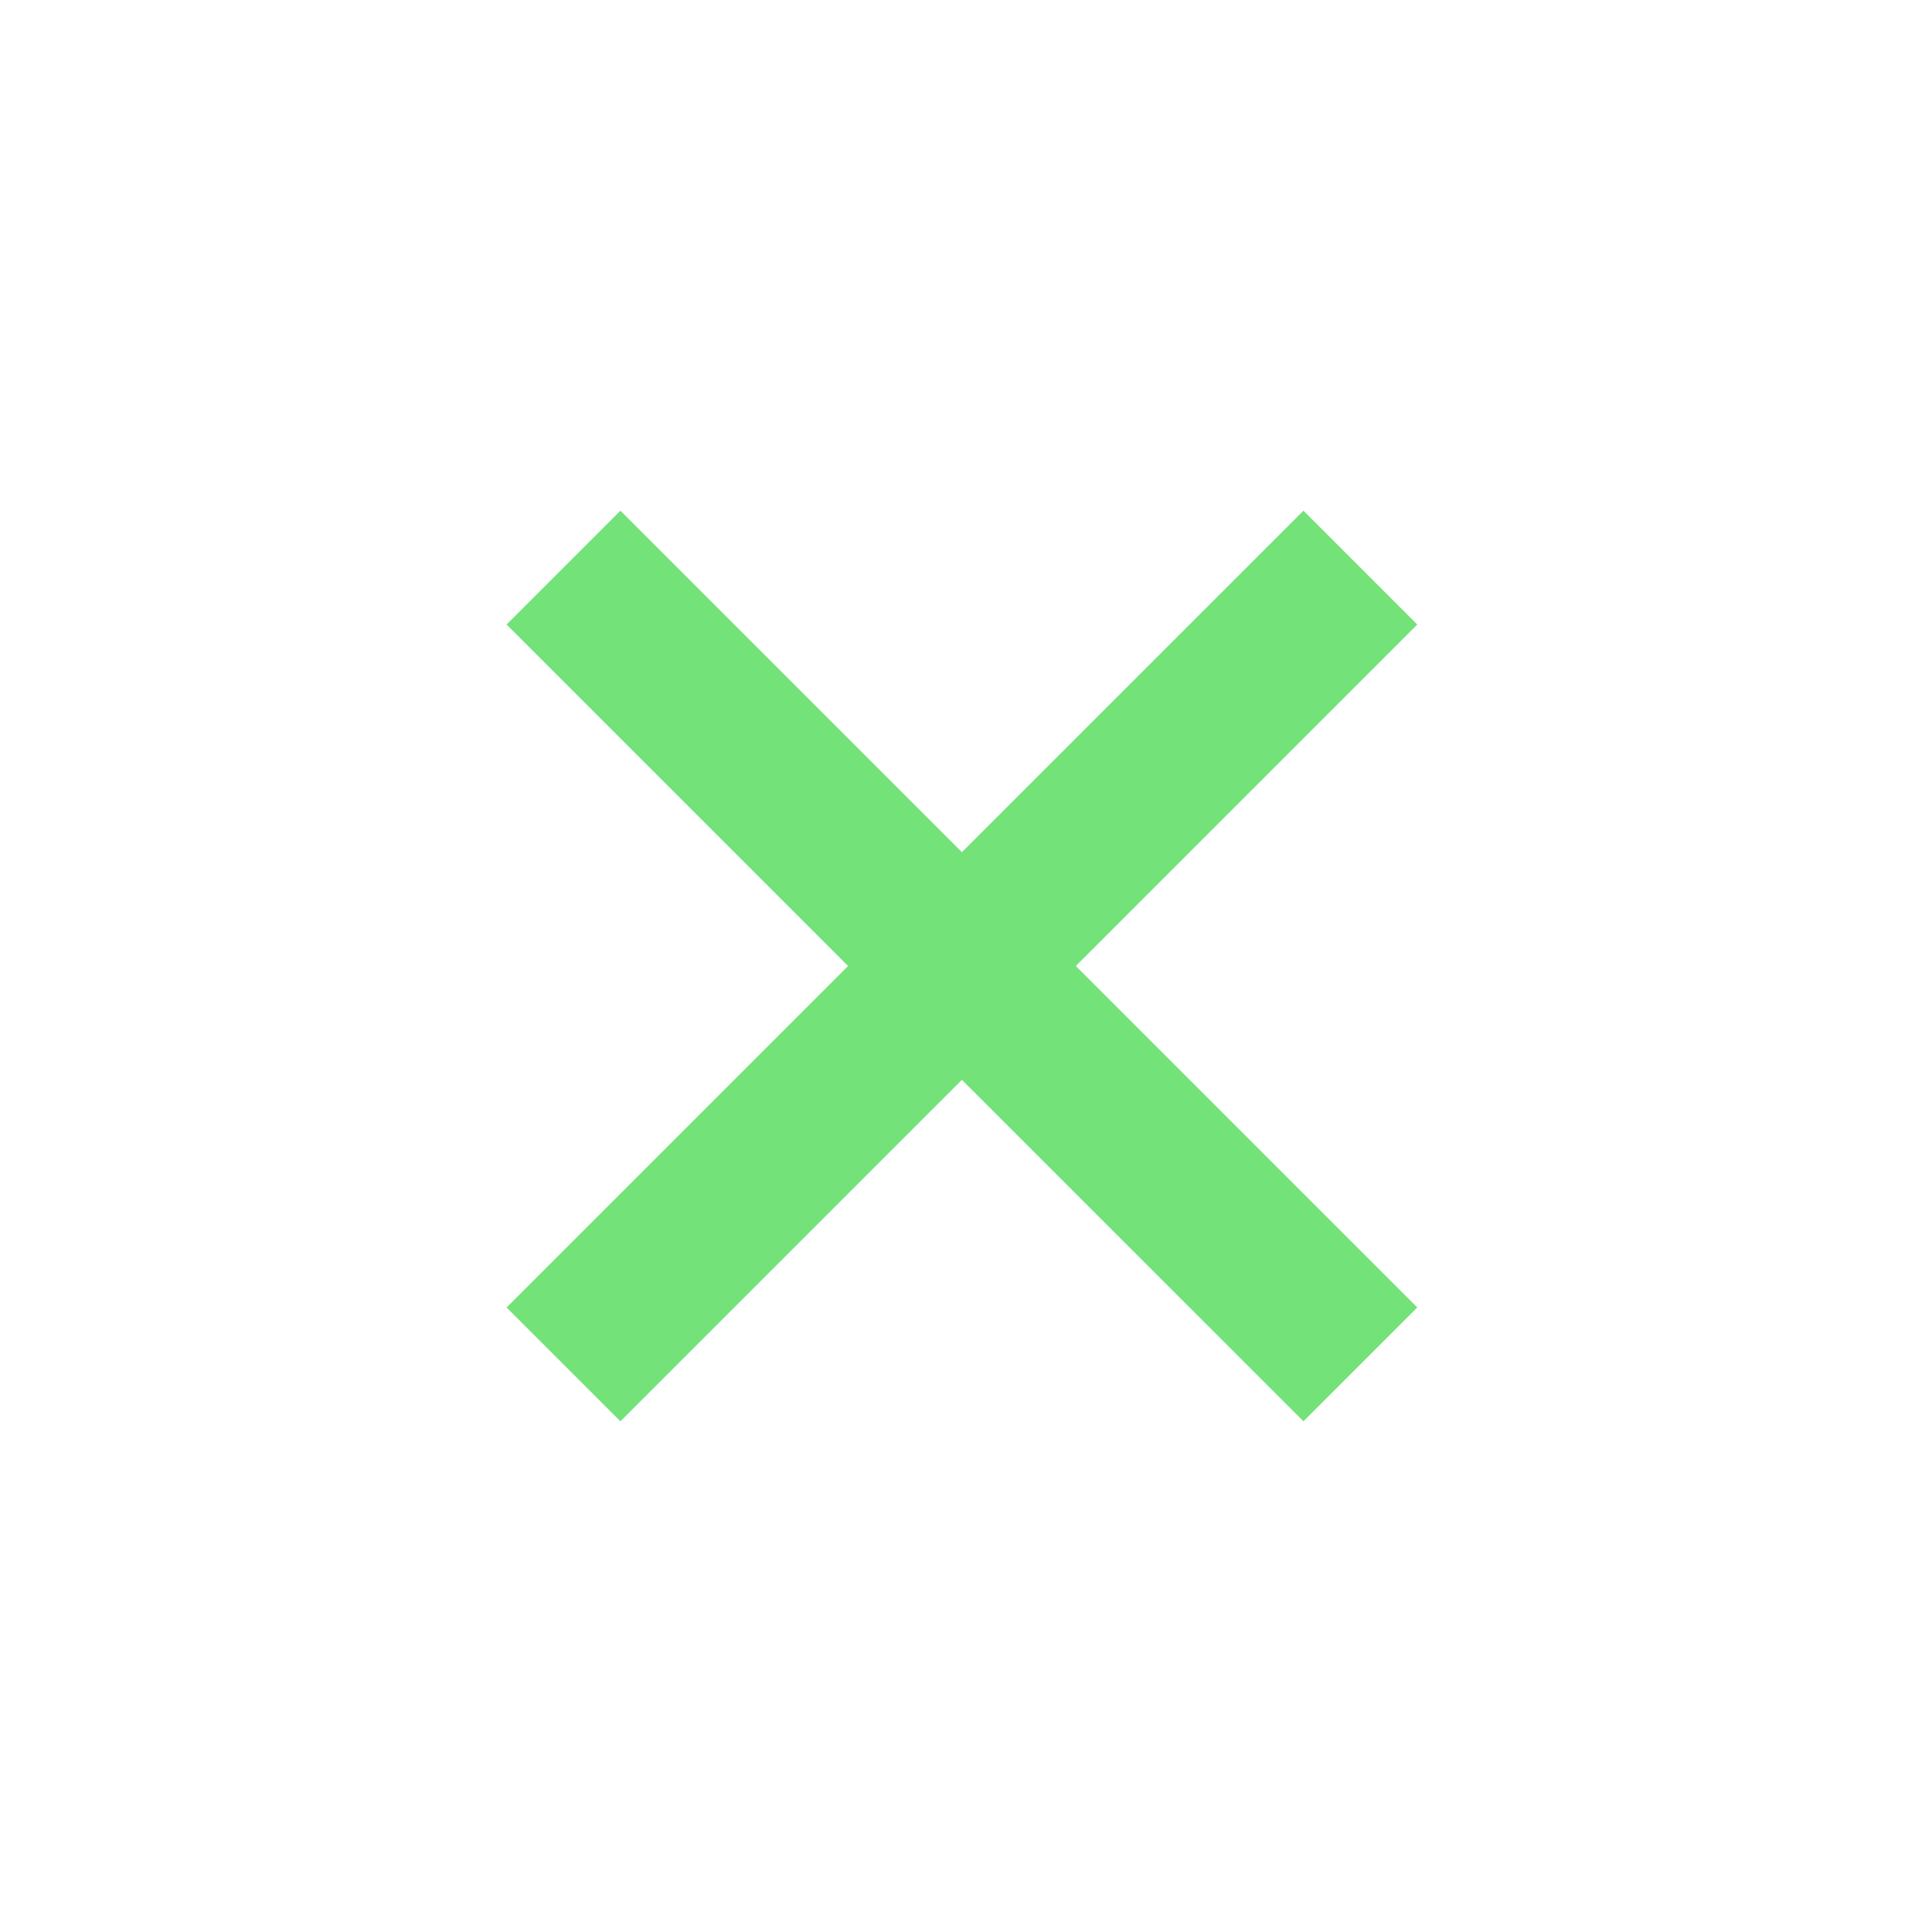
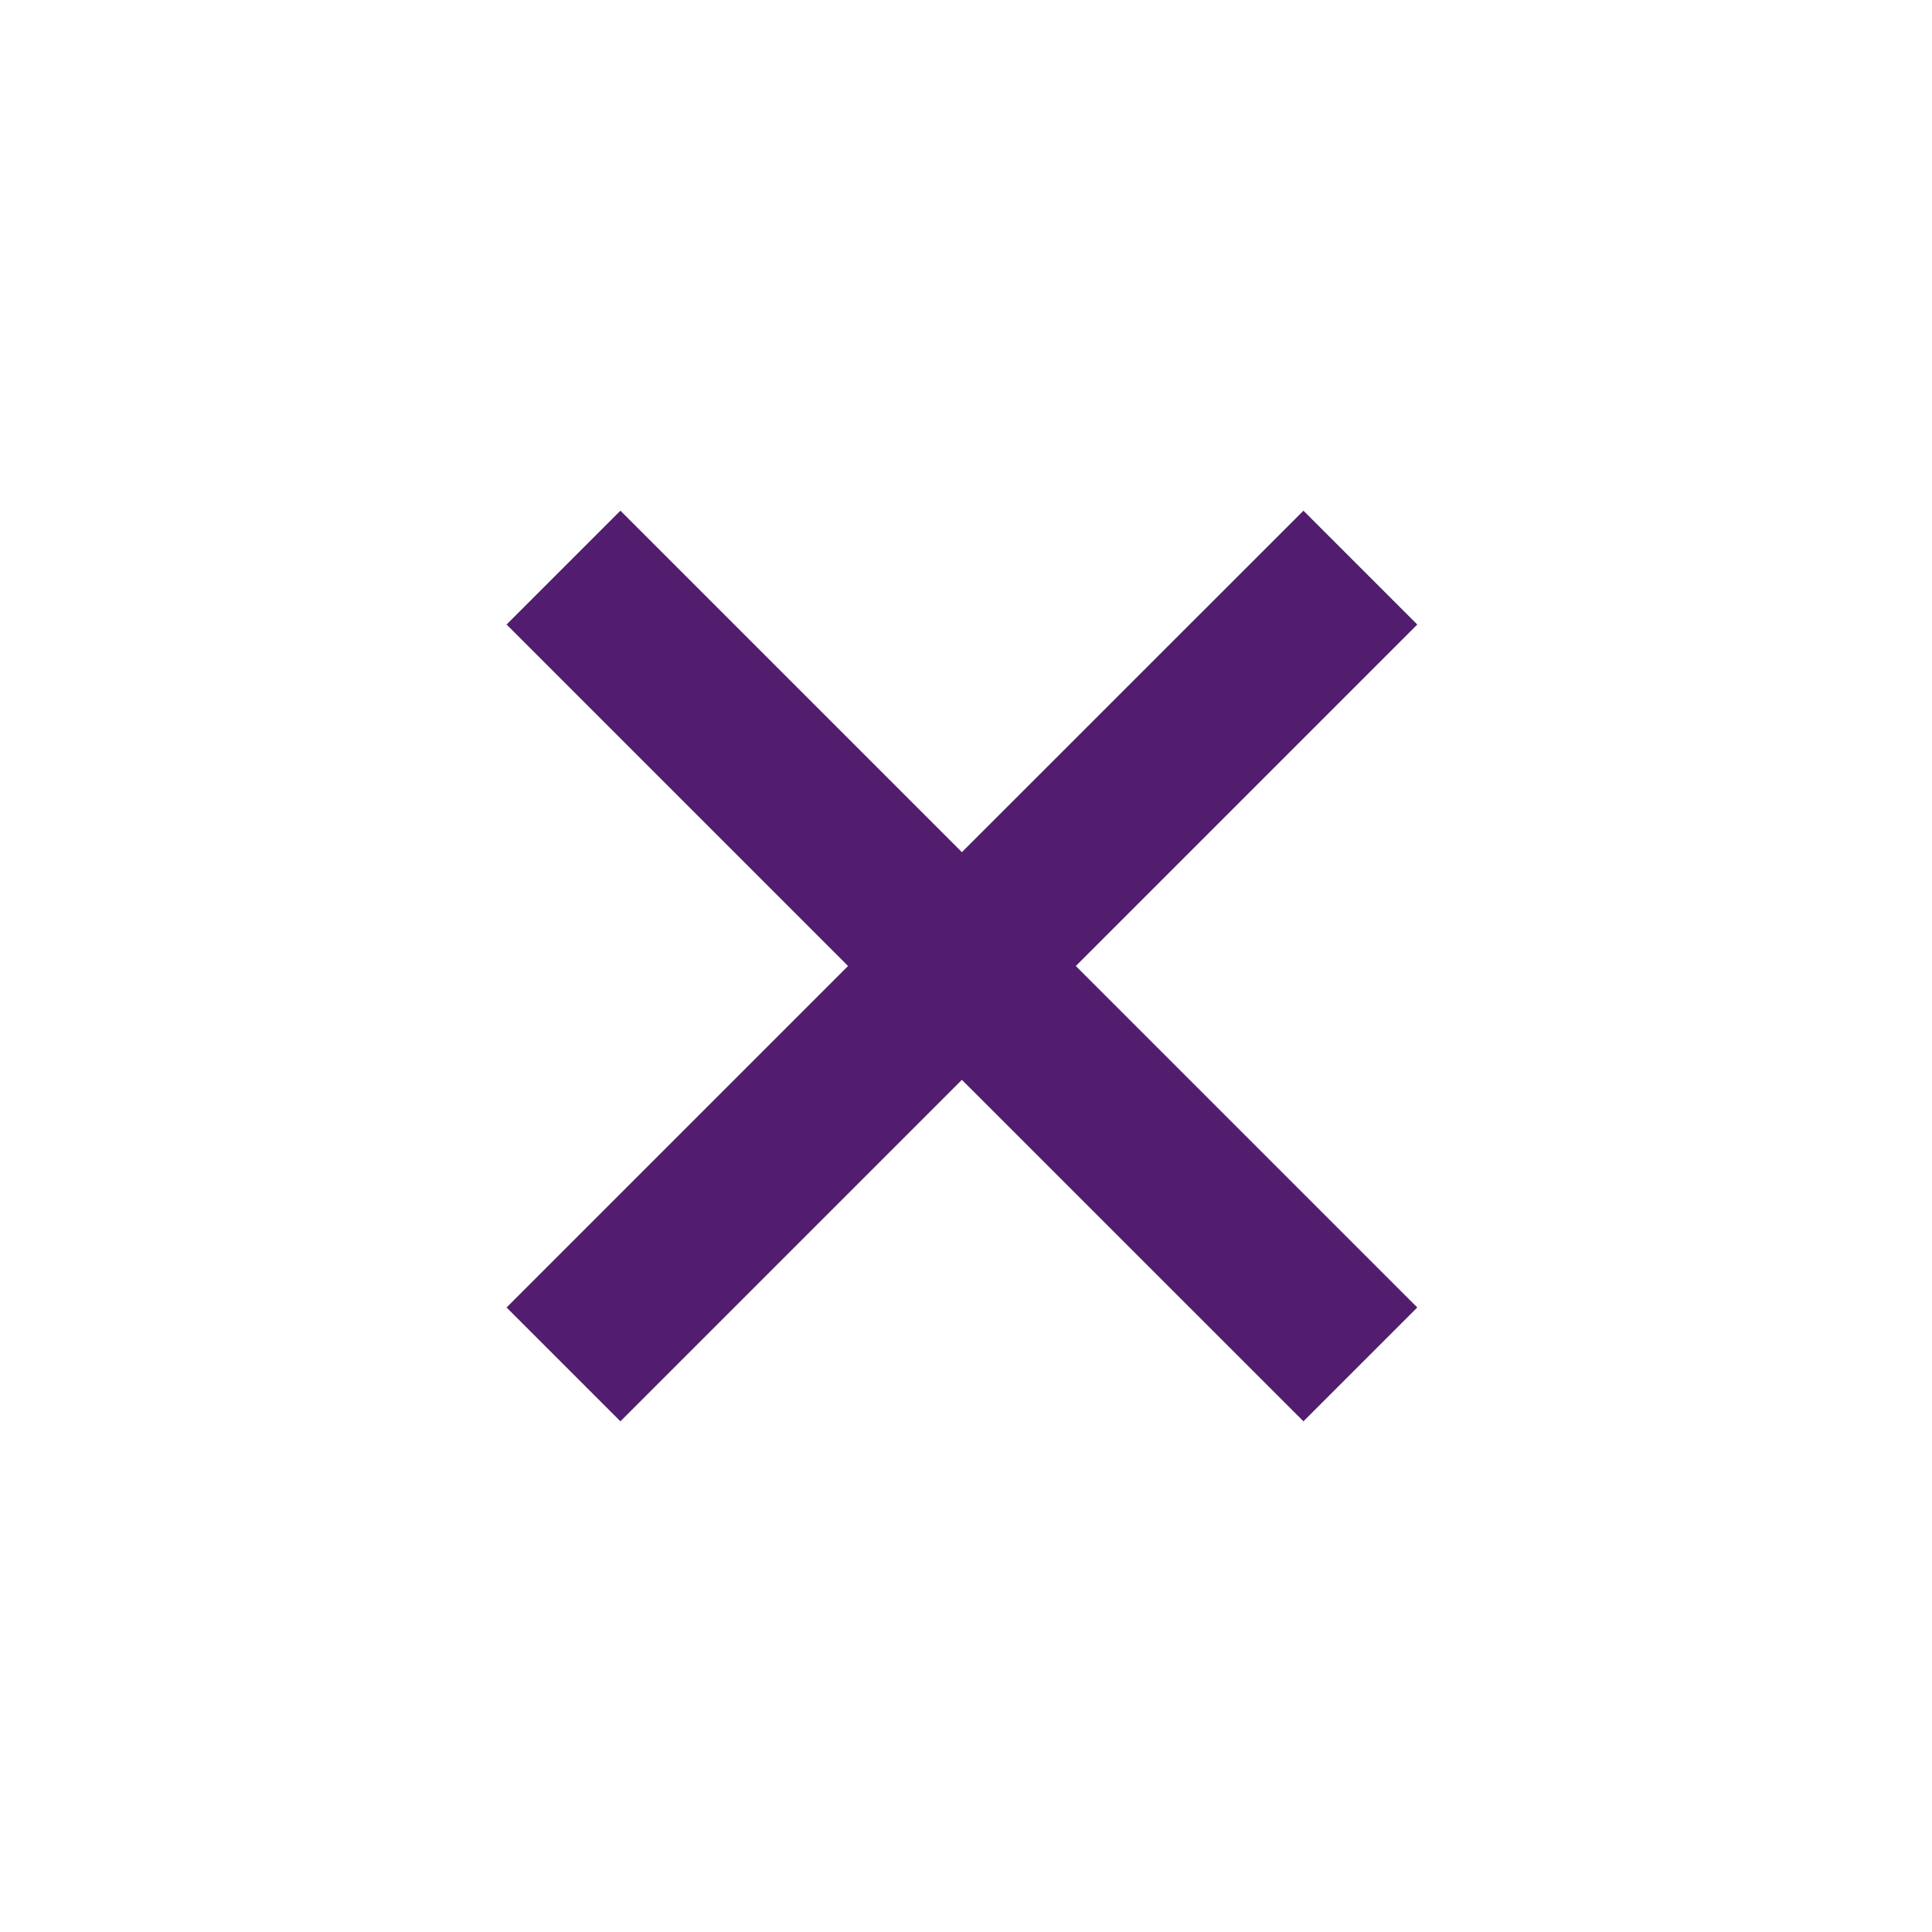
- <svg xmlns="http://www.w3.org/2000/svg" width="24" height="24" viewBox="0 0 24 24" style="fill: #73e279;transform: ;msFilter:;">
+ <svg xmlns="http://www.w3.org/2000/svg" width="24" height="24" viewBox="0 0 24 24" style="fill: #521c6f;transform: ;msFilter:;">
  <path d="m16.192 6.344-4.243 4.242-4.242-4.242-1.414 1.414L10.535 12l-4.242 4.242 1.414 1.414 4.242-4.242 4.243 4.242 1.414-1.414L13.364 12l4.242-4.242z" />
</svg>
